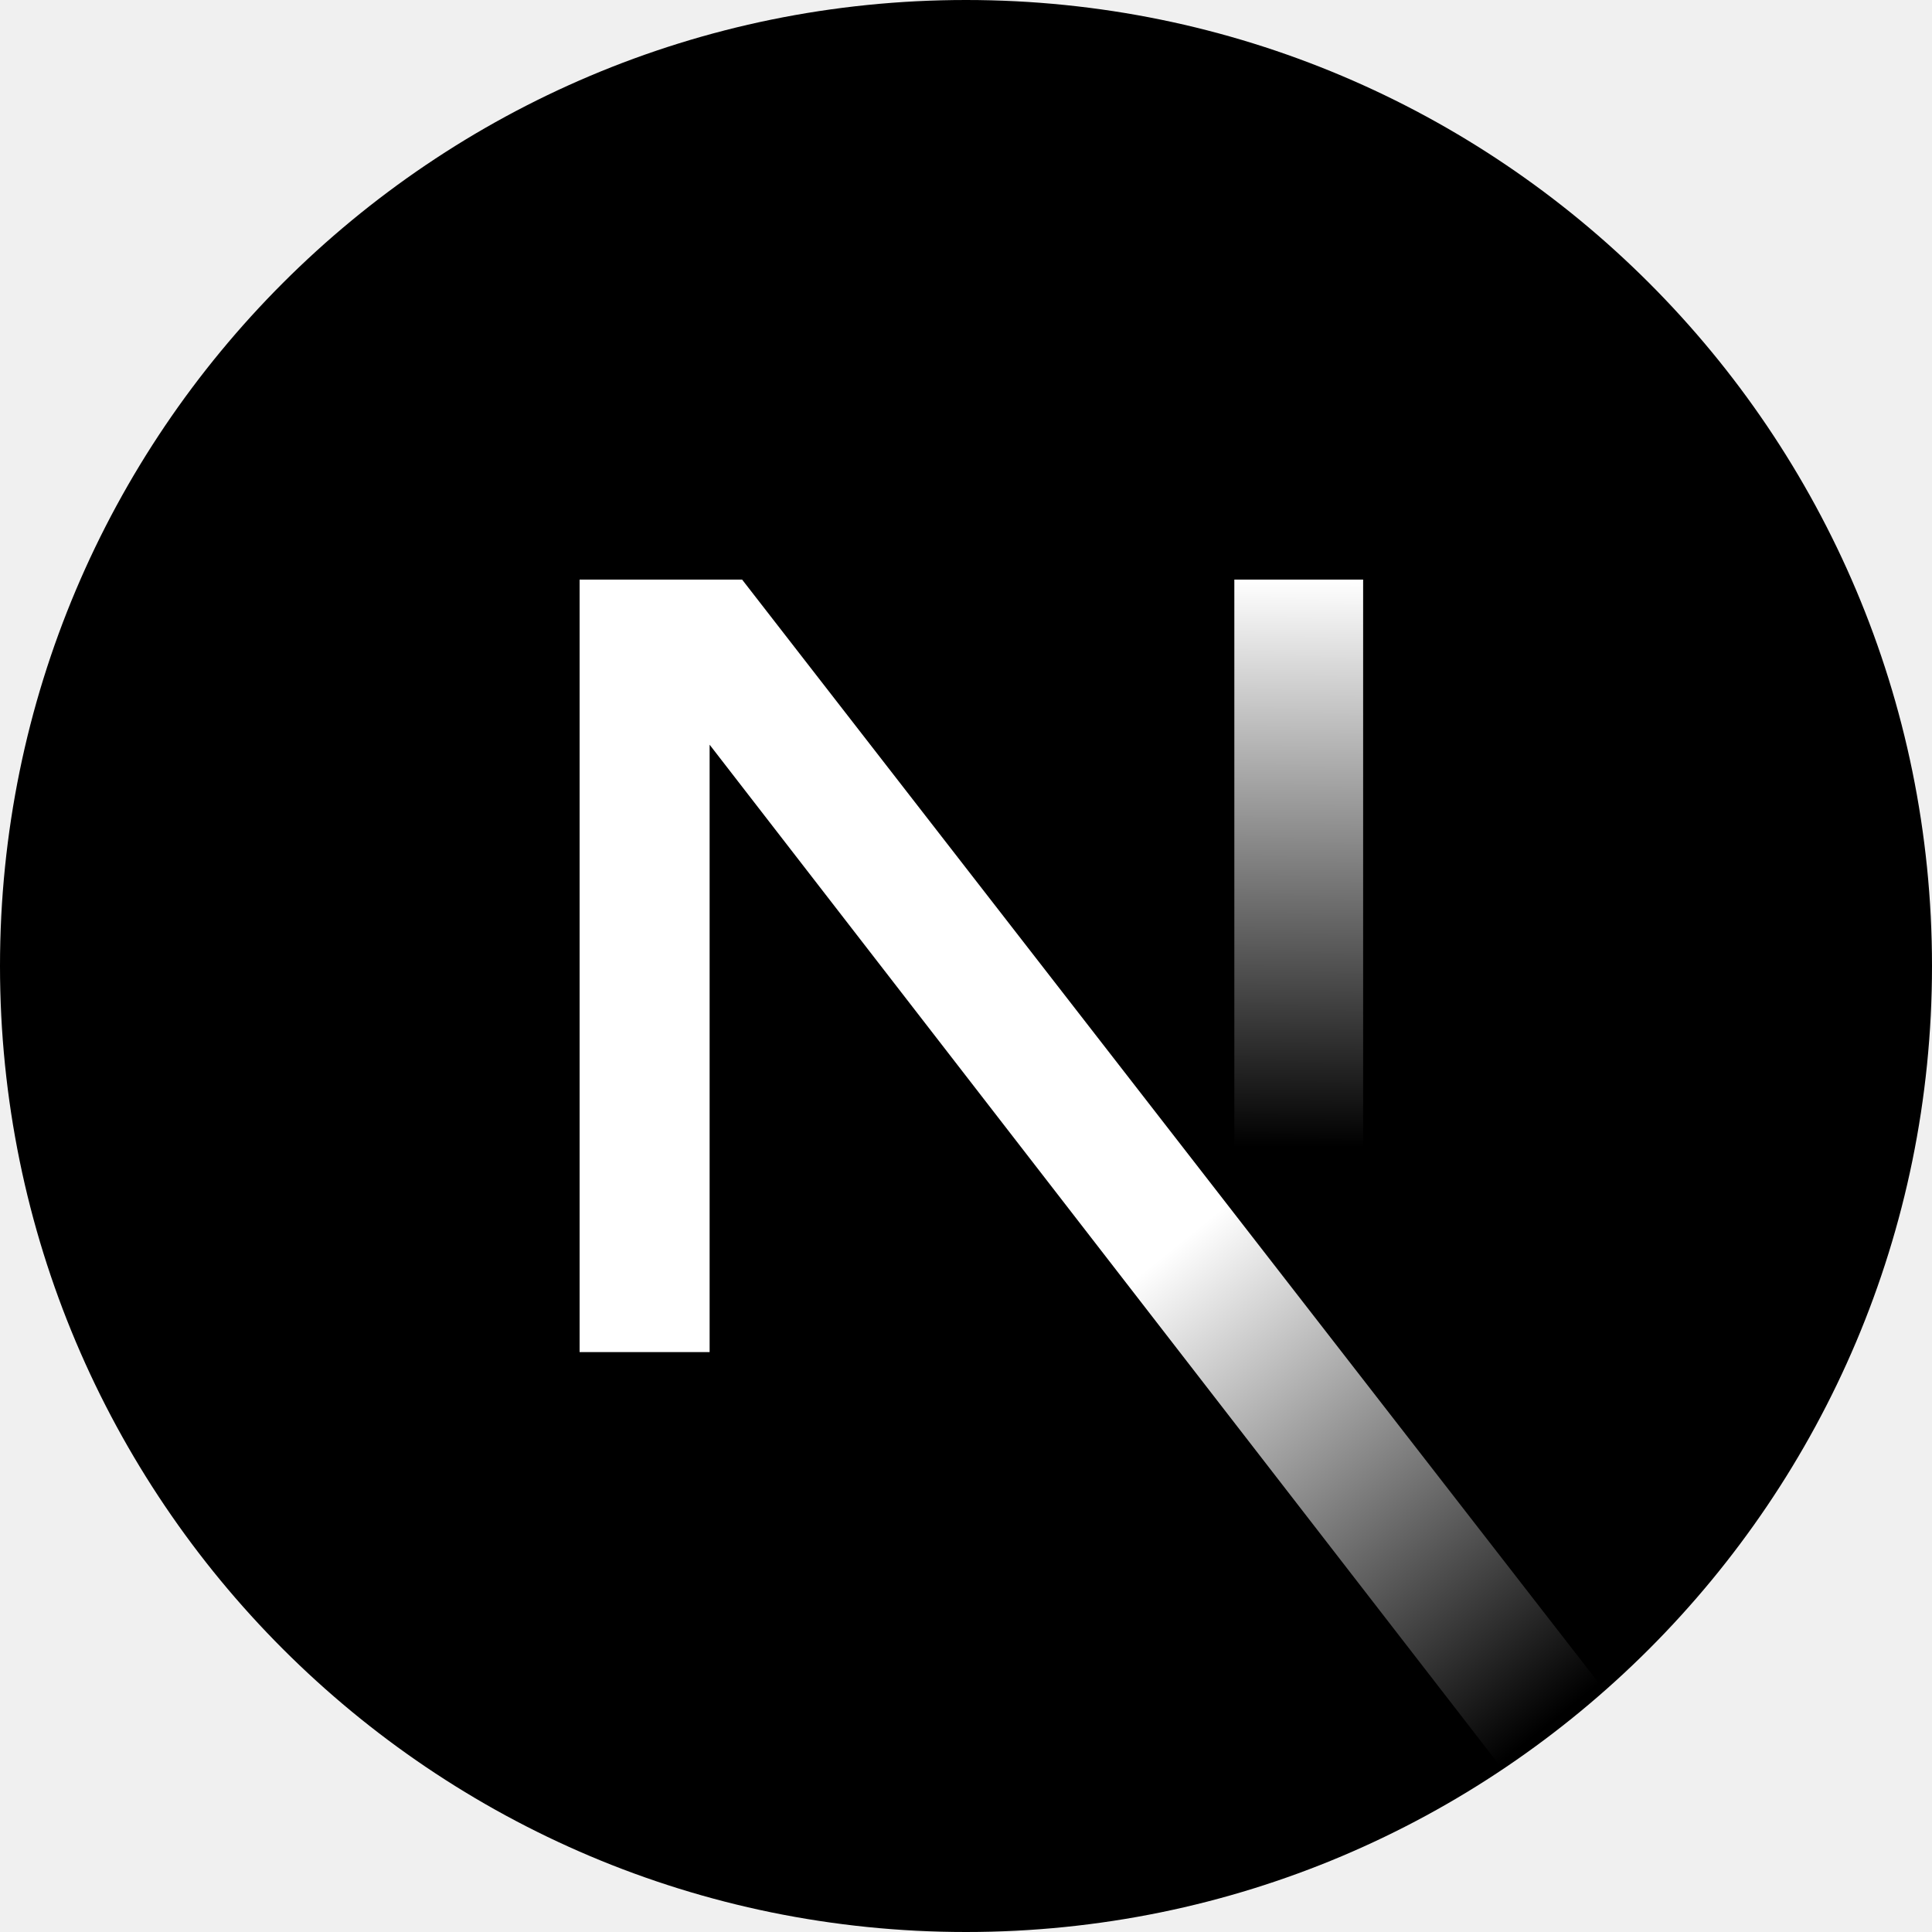
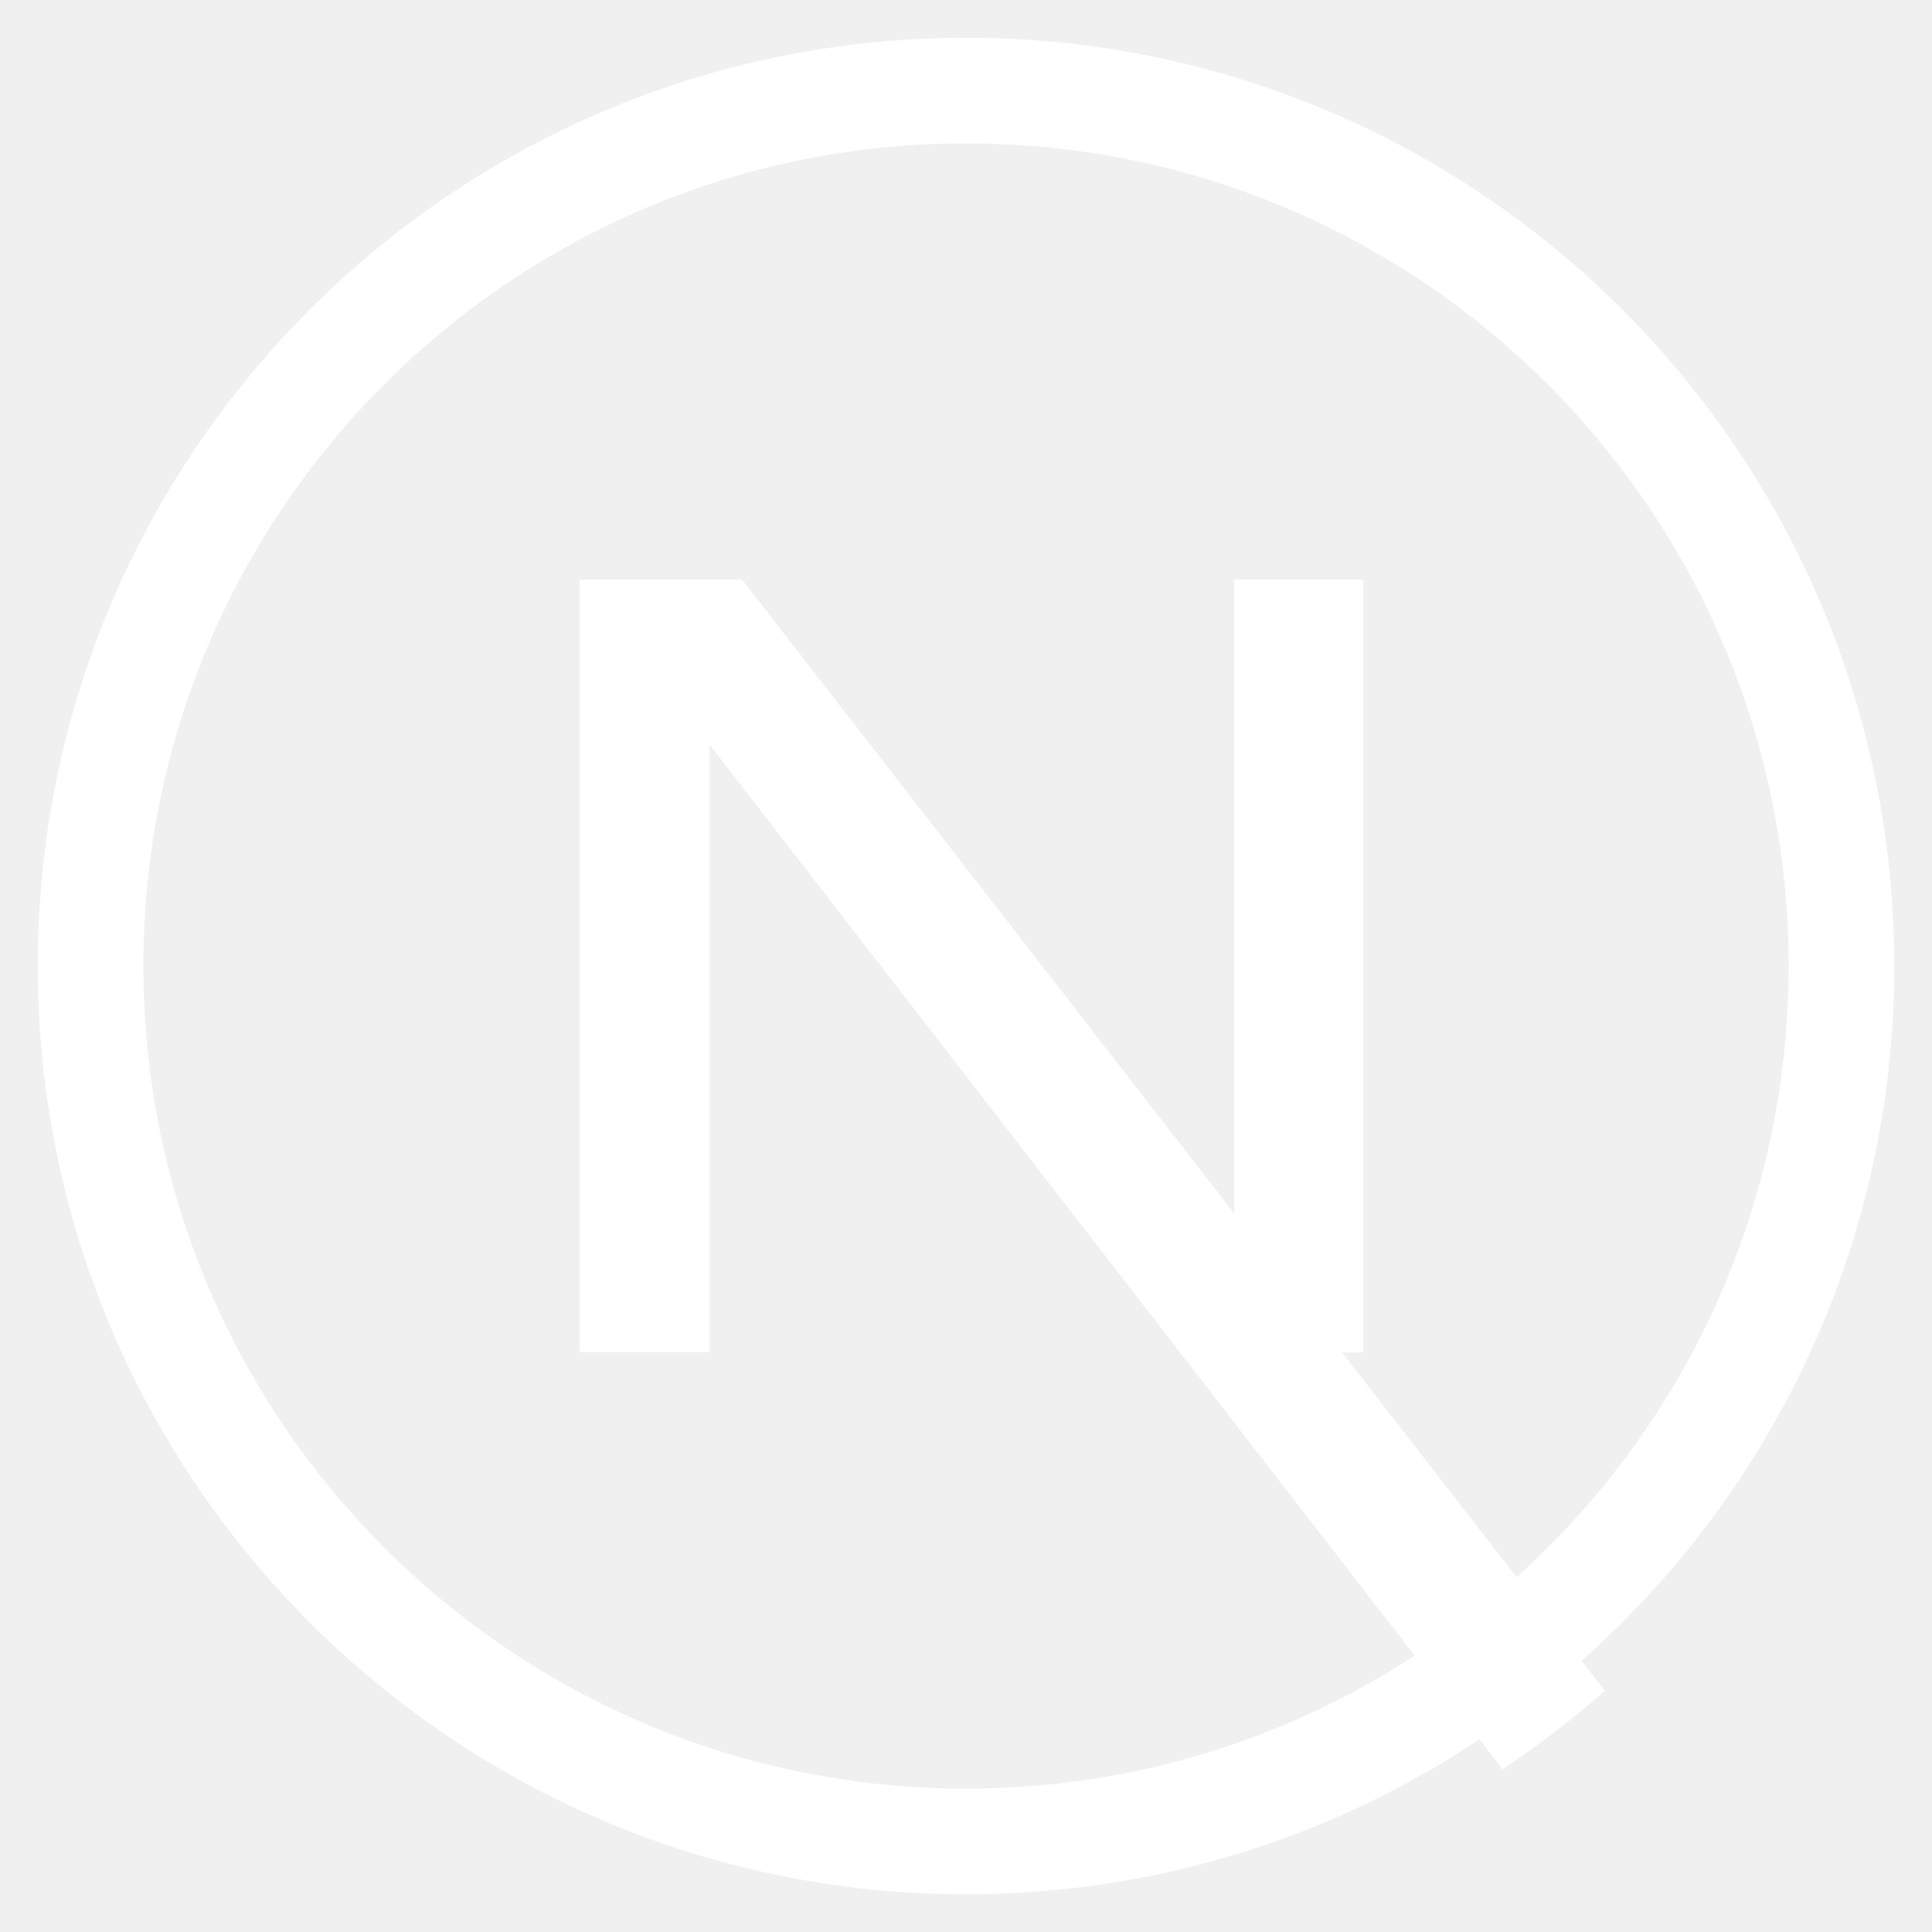
<svg xmlns="http://www.w3.org/2000/svg" viewBox="0 0 128 128">
-   <circle cx="64" cy="64" r="64" />
-   <path fill="url(#a)" d="M106.317 112.014 49.167 38.4H38.4v51.179h8.614v-40.24l52.54 67.884a64.216 64.216 0 0 0 6.763-5.209z" />
-   <path fill="url(#b)" d="M81.778 38.4h8.533v51.2h-8.533z" />
-   <defs>
-     <linearGradient id="a" x1="109" x2="144.5" y1="116.5" y2="160.5" gradientTransform="scale(.71111)" gradientUnits="userSpaceOnUse">
-       <stop stop-color="#fff" />
-       <stop offset="1" stop-color="#fff" stop-opacity="0" />
-     </linearGradient>
-     <linearGradient id="b" x1="121" x2="120.799" y1="54" y2="106.875" gradientTransform="scale(.71111)" gradientUnits="userSpaceOnUse">
-       <stop stop-color="#fff" />
-       <stop offset="1" stop-color="#fff" stop-opacity="0" />
-     </linearGradient>
-   </defs>
+   <circle cx="64" cy="64" r="58" fill="none" stroke="#fff" stroke-width="7" />
+   <path fill="#fff" d="M106.317 112.014 49.167 38.4H38.4v51.179h8.614v-40.24l52.54 67.884a64.216 64.216 0 0 0 6.763-5.209z" />
+   <path fill="#fff" d="M81.778 38.4h8.533v51.2h-8.533z" />
</svg>
